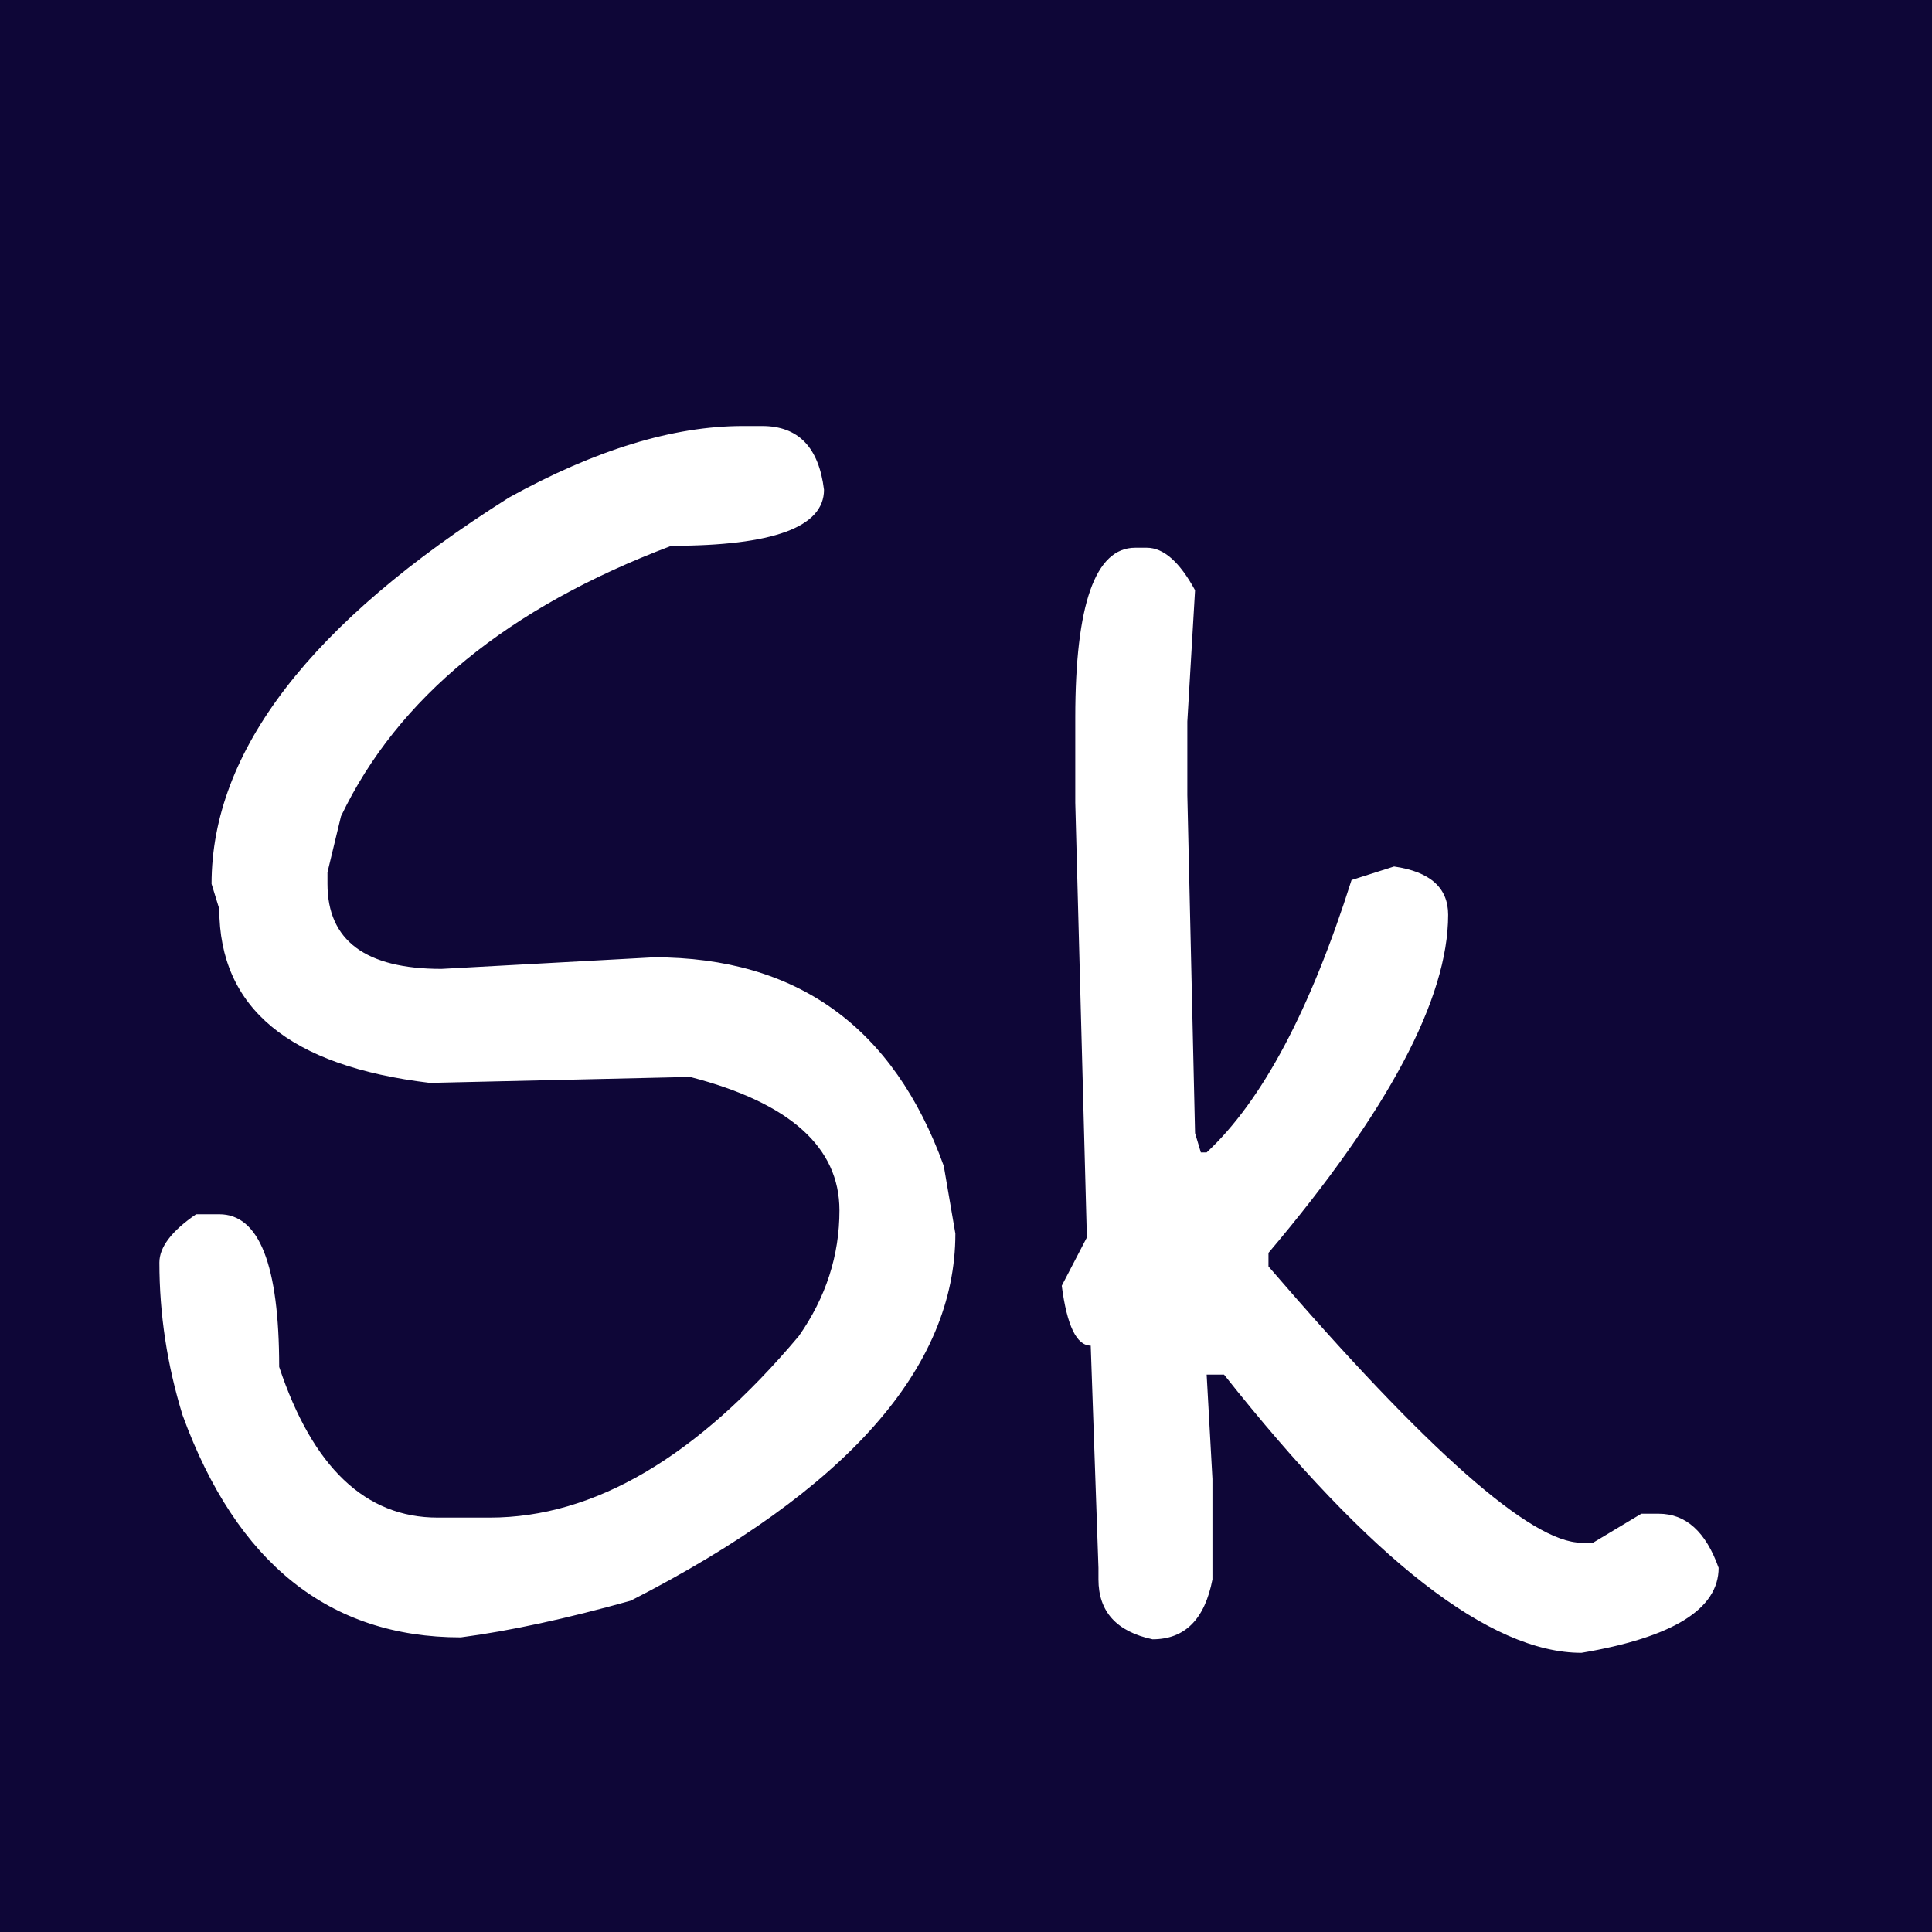
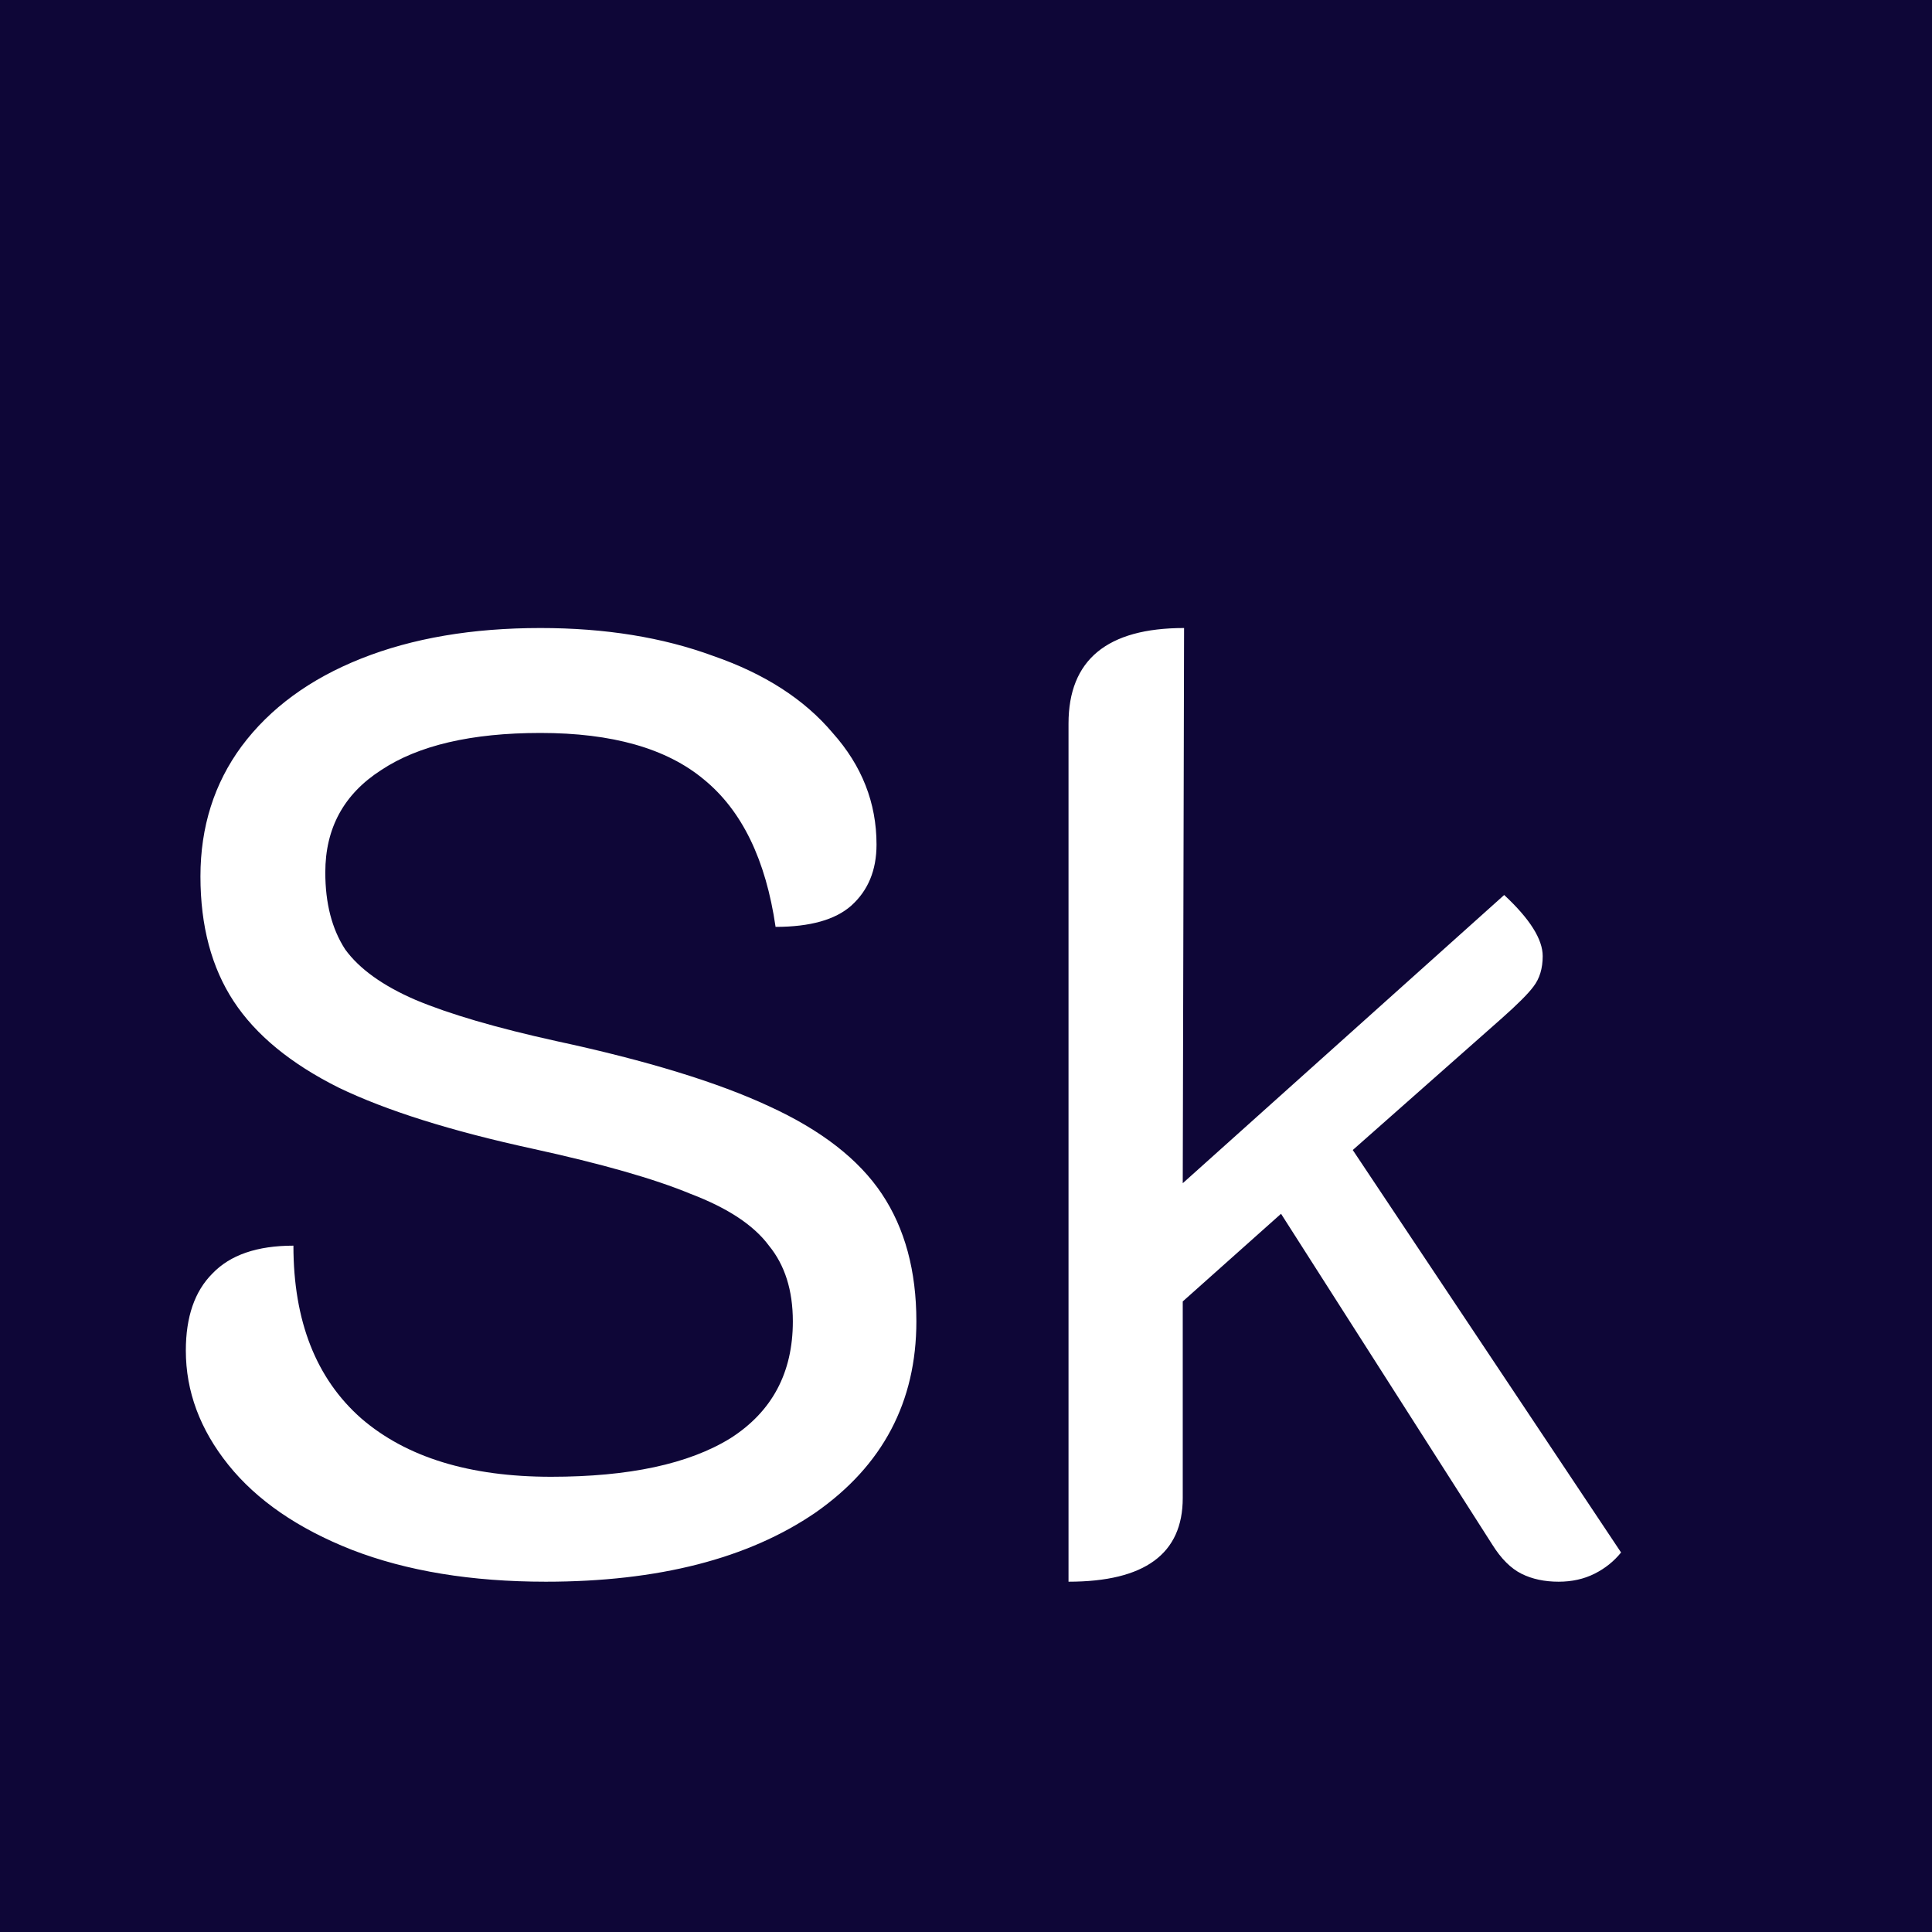
<svg xmlns="http://www.w3.org/2000/svg" width="16" height="16" viewBox="0 0 16 16" fill="none">
-   <g clip-path="url(#clip0_236_8)">
-     <rect width="16" height="16" fill="#0E0637" />
-     <path d="M6.152 3.528H6.312C6.611 3.528 6.781 3.704 6.824 4.056C6.824 4.365 6.403 4.52 5.56 4.52C4.205 5.032 3.293 5.779 2.824 6.76L2.712 7.224V7.32C2.712 7.789 3.027 8.024 3.656 8.024L5.416 7.928C6.6 7.928 7.4 8.504 7.816 9.656L7.912 10.216C7.912 11.325 7.016 12.339 5.224 13.256C4.691 13.405 4.221 13.507 3.816 13.56C2.728 13.56 1.96 12.947 1.512 11.72C1.384 11.304 1.32 10.883 1.32 10.456C1.32 10.328 1.421 10.195 1.624 10.056H1.816C2.147 10.056 2.312 10.477 2.312 11.32C2.589 12.152 3.027 12.568 3.624 12.568H4.056C4.92 12.568 5.773 12.067 6.616 11.064C6.84 10.744 6.952 10.397 6.952 10.024C6.952 9.501 6.541 9.133 5.72 8.92H5.656L3.56 8.968C2.397 8.829 1.816 8.349 1.816 7.528L1.752 7.32C1.752 6.221 2.573 5.155 4.216 4.12C4.931 3.725 5.576 3.528 6.152 3.528ZM9.401 4.536H9.497C9.636 4.536 9.769 4.653 9.897 4.888L9.833 5.976V6.584L9.897 9.384L9.945 9.544H9.993C10.452 9.117 10.852 8.365 11.193 7.288L11.545 7.176C11.844 7.219 11.993 7.352 11.993 7.576C11.993 8.269 11.497 9.203 10.505 10.376V10.488C11.817 12.013 12.681 12.776 13.097 12.776H13.193L13.593 12.536H13.737C13.961 12.536 14.127 12.685 14.233 12.984C14.233 13.325 13.855 13.56 13.097 13.688C12.34 13.688 11.353 12.92 10.137 11.384H9.993L10.041 12.248V13.08C9.977 13.411 9.812 13.576 9.545 13.576C9.247 13.512 9.097 13.347 9.097 13.08V12.984L9.033 11.144C8.916 11.144 8.836 10.979 8.793 10.648L9.001 10.248L8.905 6.648V5.944C8.905 5.005 9.071 4.536 9.401 4.536Z" fill="white" />
-   </g>
-   <defs>
-     <clipPath id="clip0_236_8">
-       <rect width="16" height="16" fill="white" />
-     </clipPath>
-   </defs>
+   <rect width="16" height="16" fill="#0E0637" />
+   <path d="M4.52 13.099C3.904 13.099 3.369 13.011 2.914 12.835C2.467 12.659 2.126 12.424 1.891 12.131C1.656 11.838 1.539 11.522 1.539 11.185C1.539 10.906 1.612 10.694 1.759 10.547C1.906 10.393 2.129 10.316 2.43 10.316C2.43 10.939 2.617 11.416 2.991 11.746C3.365 12.069 3.889 12.23 4.564 12.23C5.209 12.23 5.704 12.124 6.049 11.911C6.394 11.691 6.566 11.368 6.566 10.943C6.566 10.686 6.5 10.477 6.368 10.316C6.243 10.147 6.027 10.004 5.719 9.887C5.418 9.762 4.982 9.638 4.41 9.513C3.735 9.366 3.2 9.198 2.804 9.007C2.408 8.809 2.118 8.571 1.935 8.292C1.752 8.013 1.66 7.669 1.66 7.258C1.66 6.847 1.774 6.488 2.001 6.18C2.236 5.865 2.566 5.623 2.991 5.454C3.416 5.285 3.911 5.201 4.476 5.201C5.011 5.201 5.488 5.278 5.906 5.432C6.331 5.579 6.661 5.791 6.896 6.07C7.138 6.341 7.259 6.649 7.259 6.994C7.259 7.207 7.189 7.375 7.05 7.5C6.918 7.617 6.709 7.676 6.423 7.676C6.342 7.119 6.144 6.712 5.829 6.455C5.521 6.198 5.07 6.07 4.476 6.07C3.904 6.07 3.464 6.173 3.156 6.378C2.848 6.576 2.694 6.858 2.694 7.225C2.694 7.482 2.749 7.694 2.859 7.863C2.976 8.024 3.171 8.164 3.442 8.281C3.721 8.398 4.109 8.512 4.608 8.622C5.356 8.783 5.943 8.963 6.368 9.161C6.801 9.359 7.112 9.601 7.303 9.887C7.494 10.173 7.589 10.525 7.589 10.943C7.589 11.61 7.31 12.138 6.753 12.527C6.196 12.908 5.451 13.099 4.52 13.099ZM13.425 12.857C13.366 12.93 13.293 12.989 13.205 13.033C13.117 13.077 13.018 13.099 12.908 13.099C12.791 13.099 12.688 13.077 12.6 13.033C12.512 12.989 12.431 12.908 12.358 12.791L10.609 10.052L9.795 10.778V12.406C9.795 12.868 9.48 13.099 8.849 13.099V5.993C8.849 5.465 9.168 5.201 9.806 5.201L9.795 9.799L12.457 7.412C12.67 7.61 12.776 7.779 12.776 7.918C12.776 8.021 12.75 8.105 12.699 8.171C12.655 8.23 12.567 8.318 12.435 8.435L11.203 9.524L13.425 12.857Z" fill="white" />
</svg>
